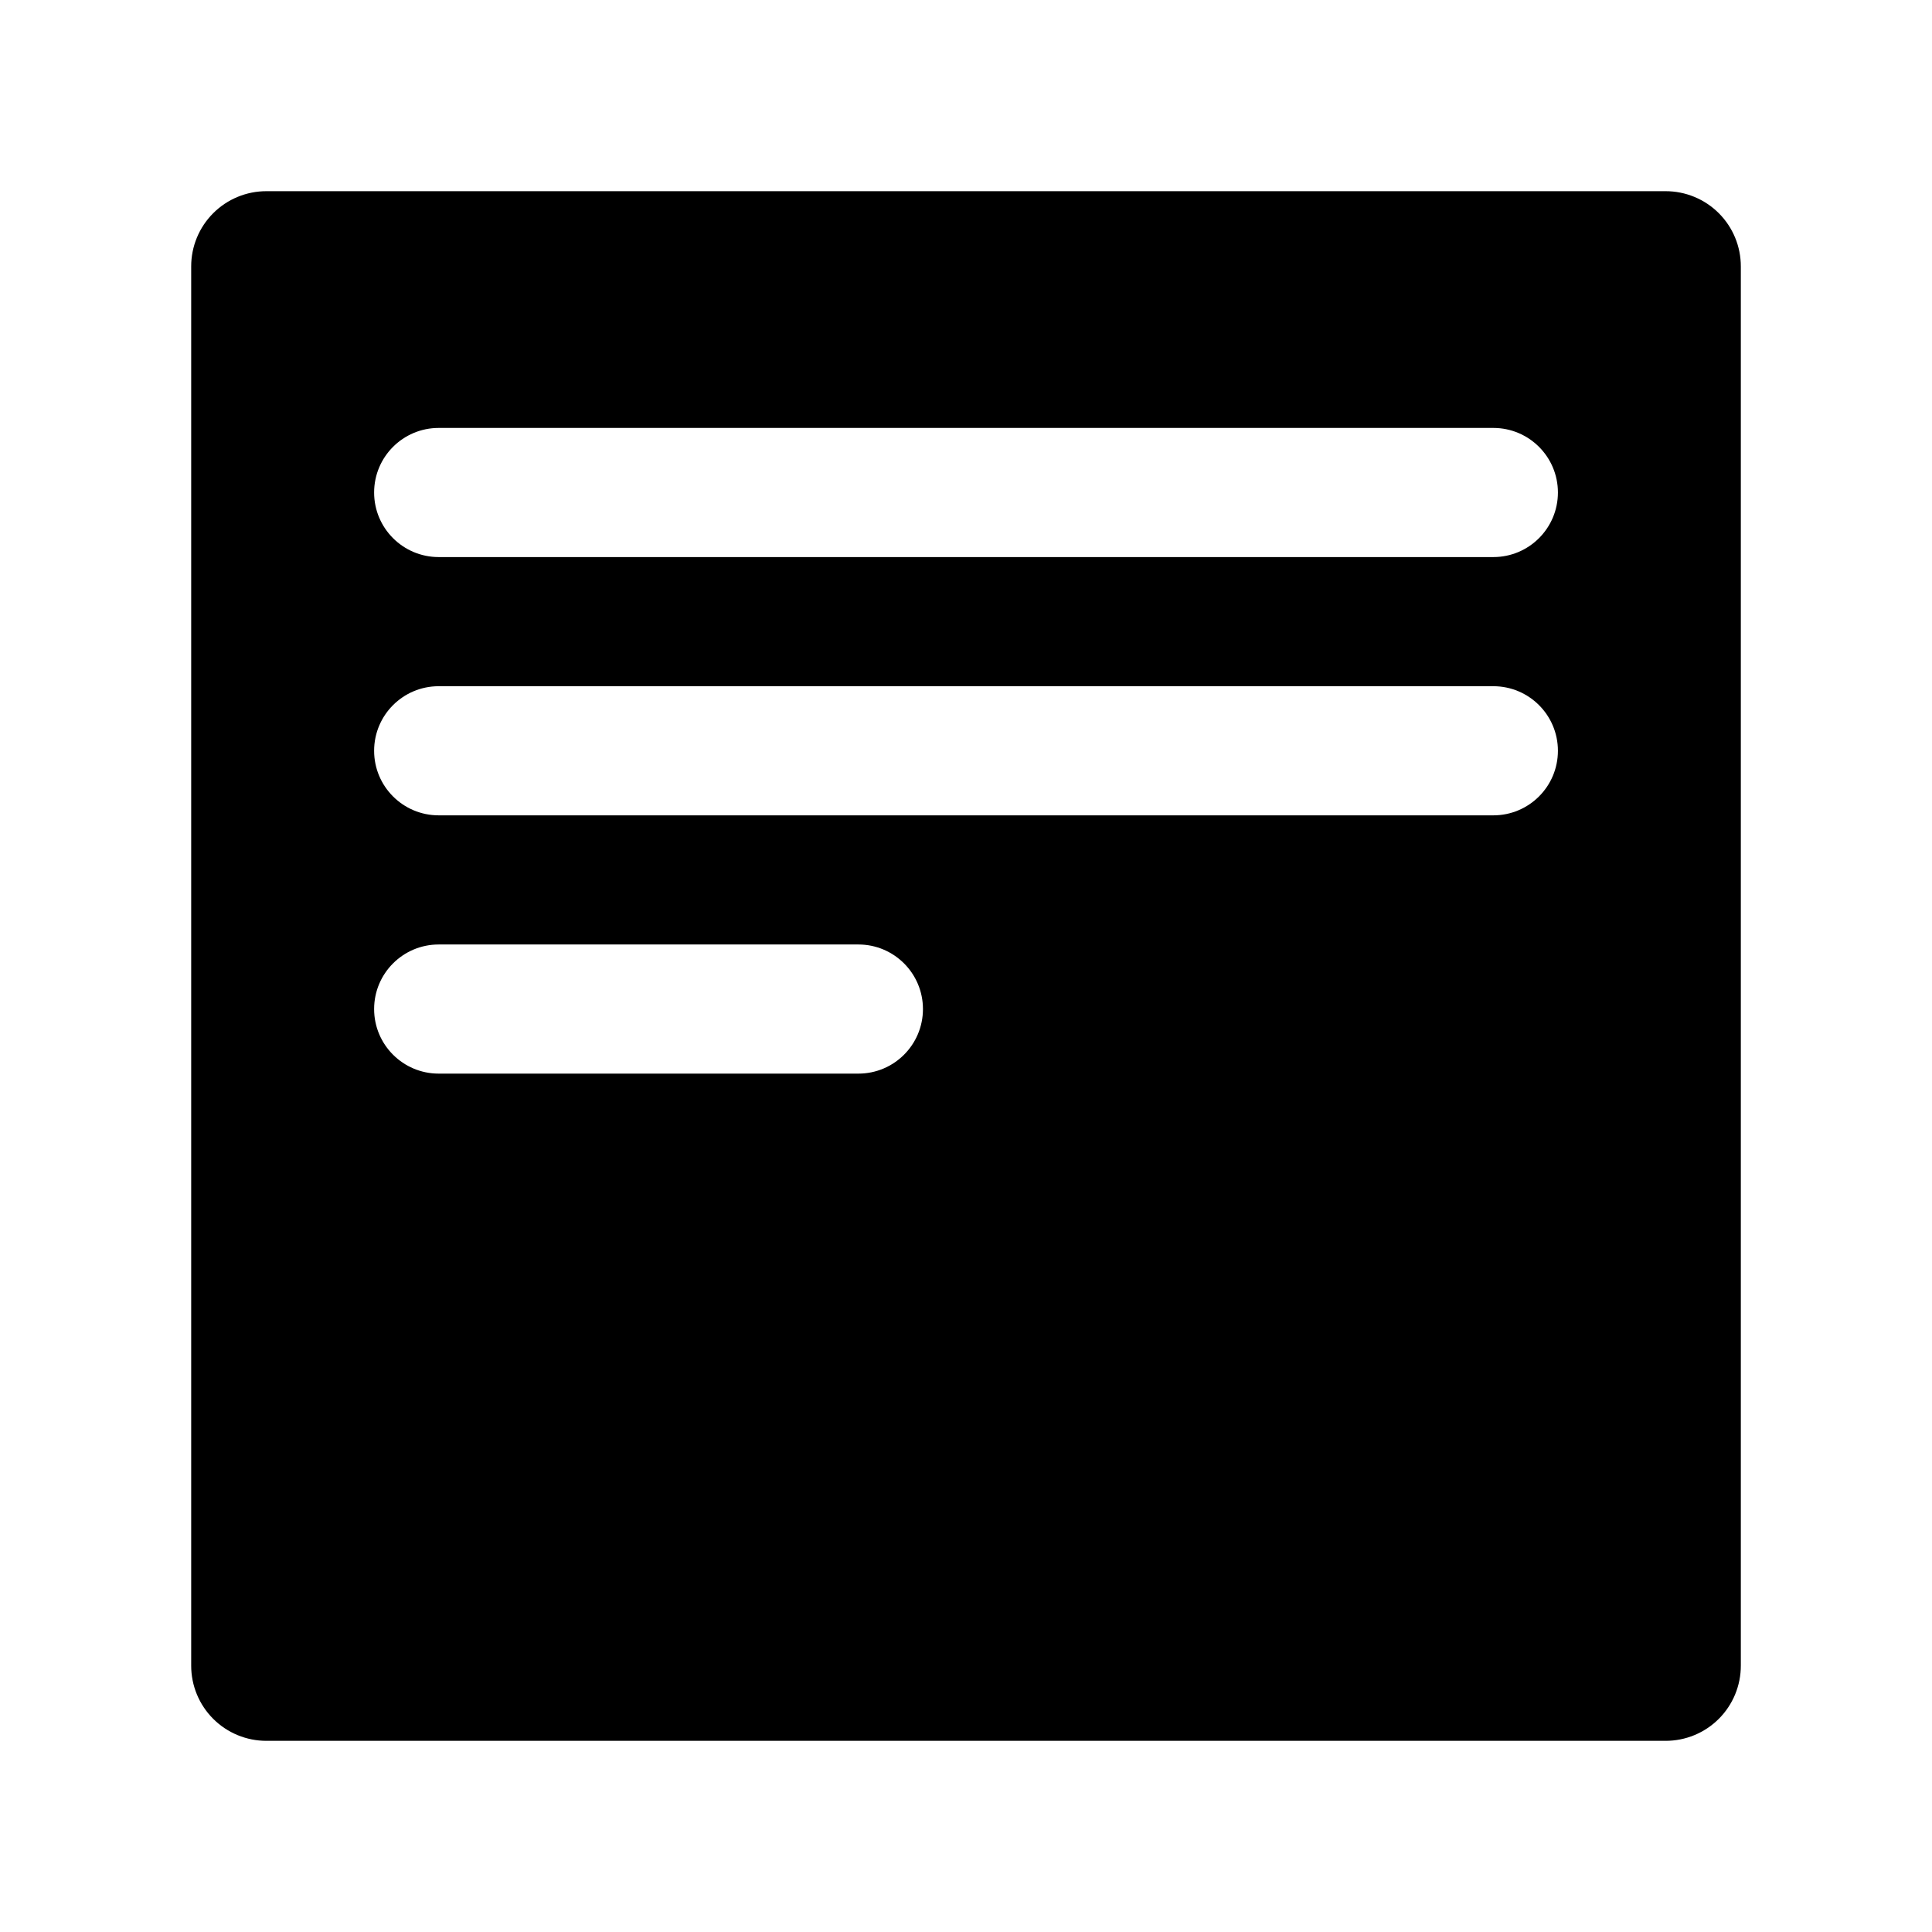
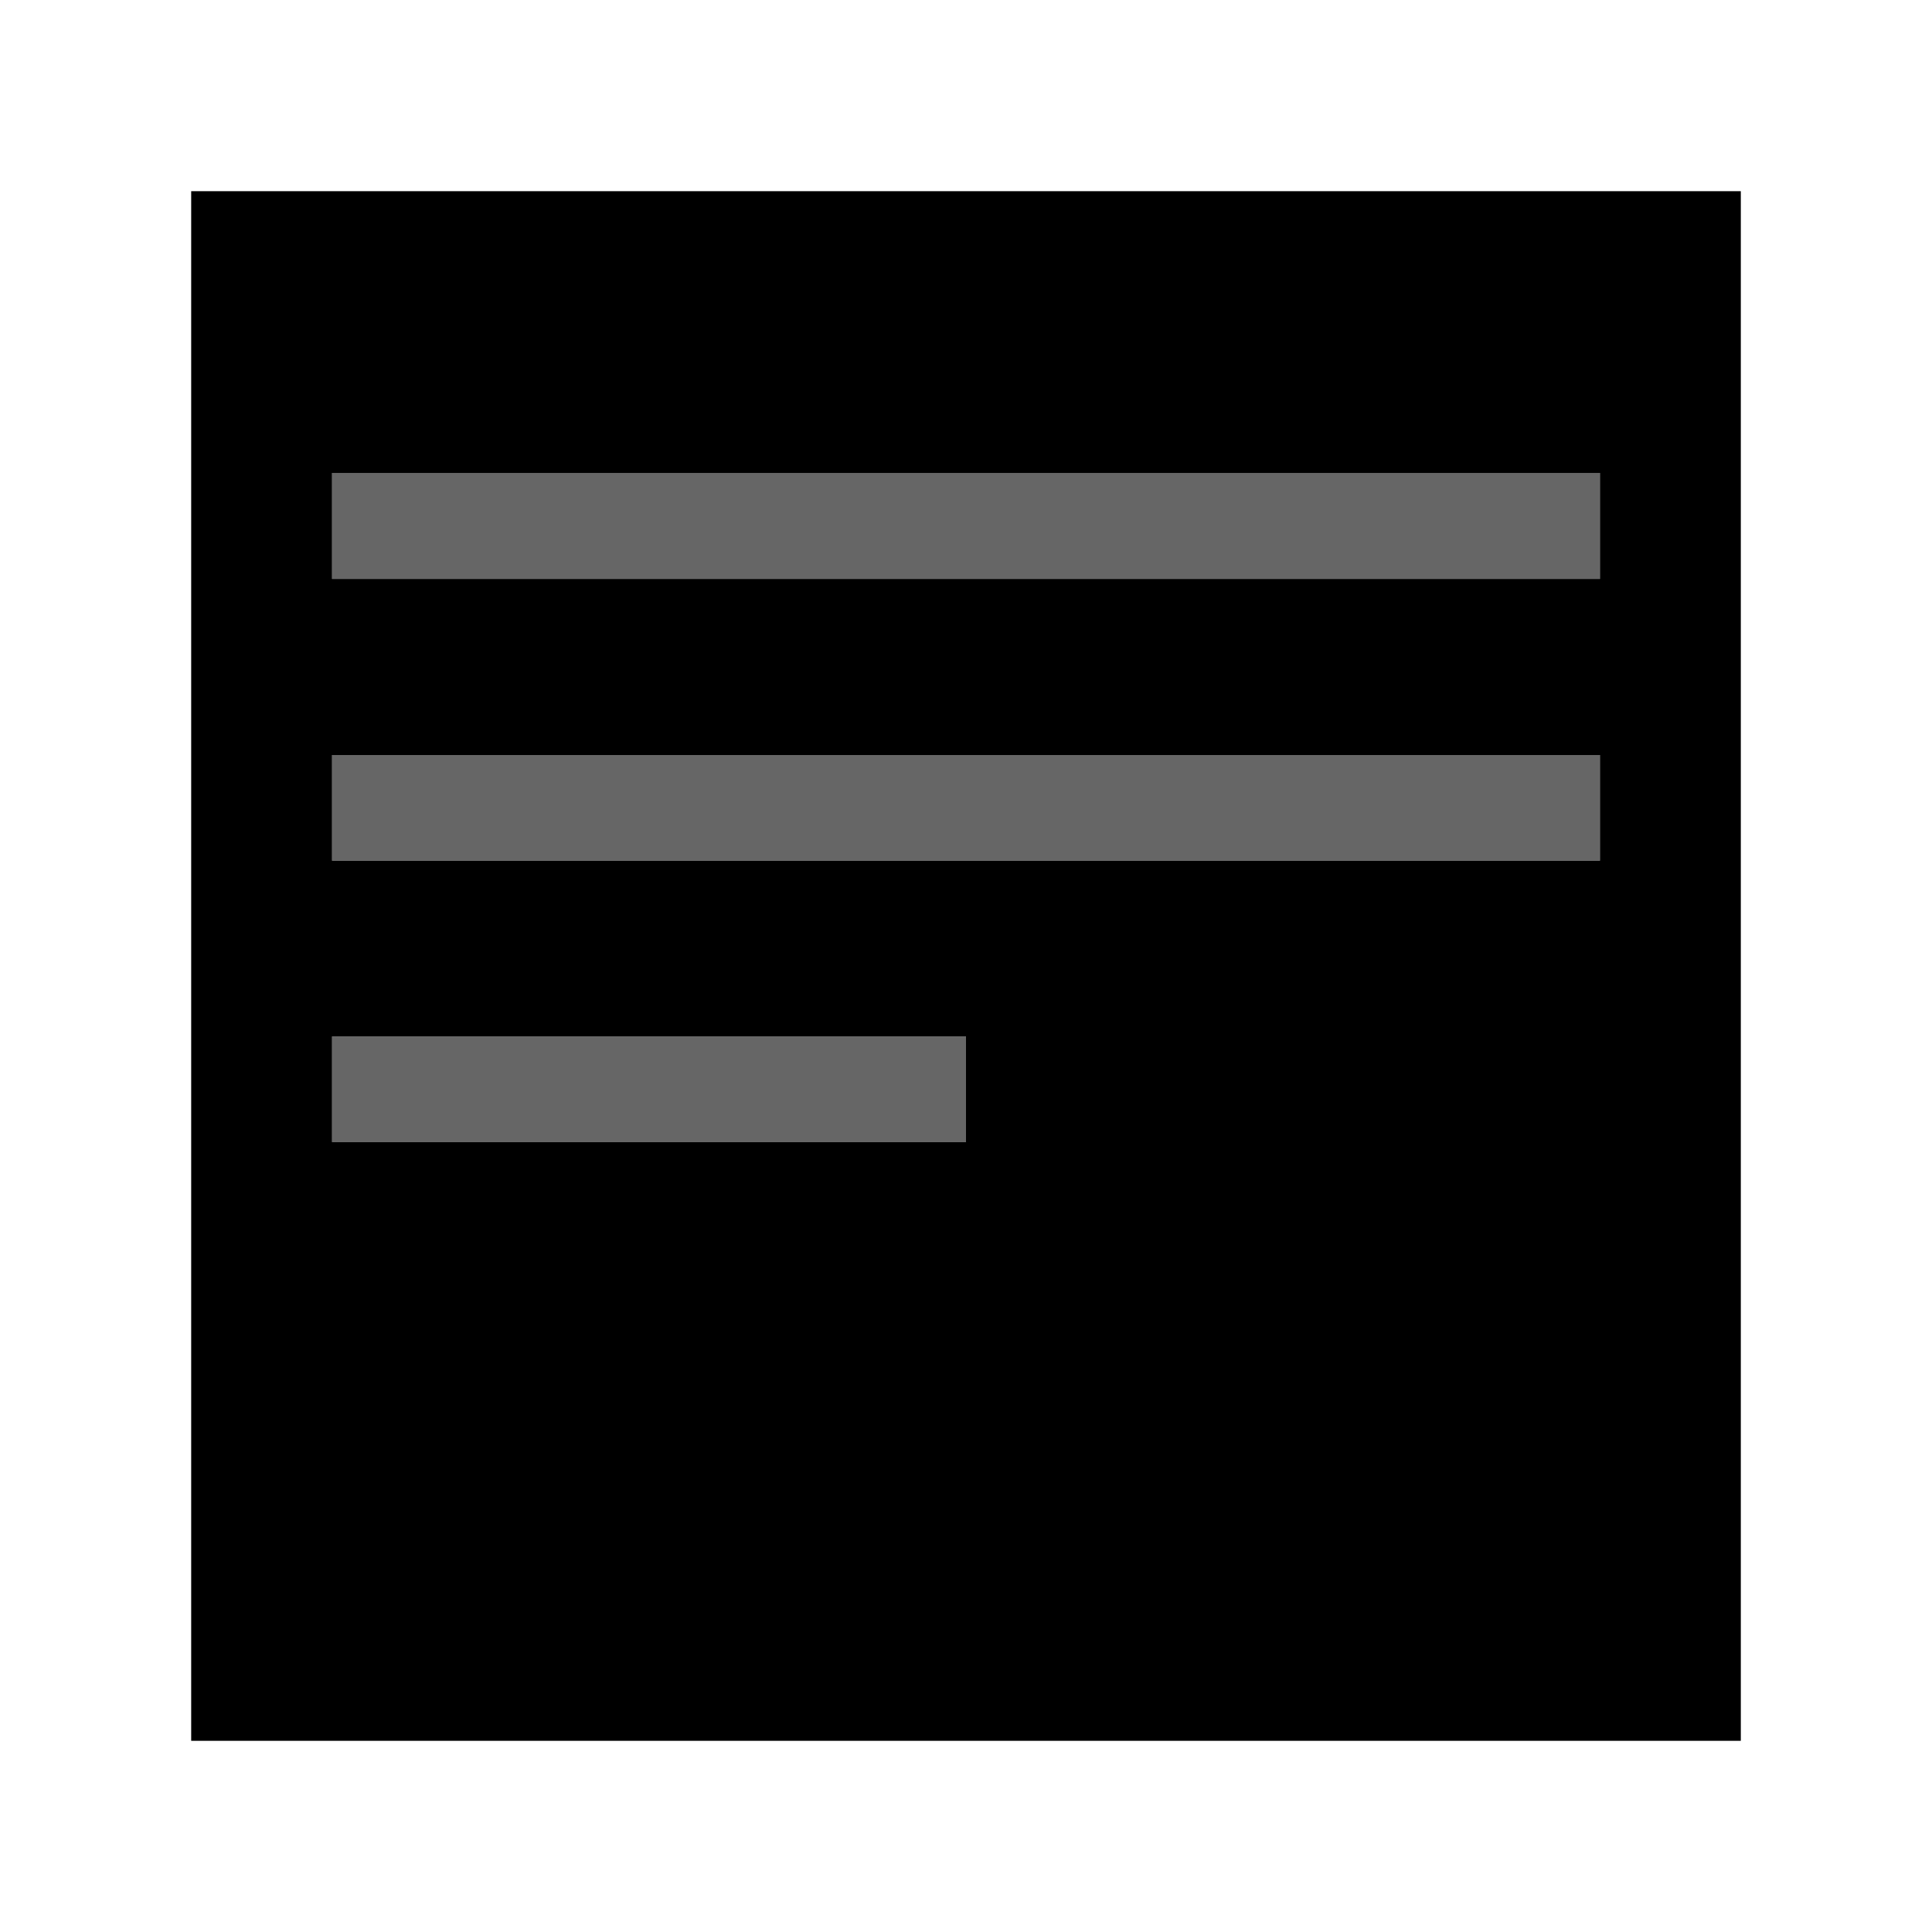
- <svg xmlns="http://www.w3.org/2000/svg" width="192" height="192" viewBox="0 0 192 192">
-   <path d="M26.486 19A7.47 7.47 0 0 0 19 26.486v139.03a7.467 7.467 0 0 0 7.486 7.486h139.03a7.467 7.467 0 0 0 7.486-7.486V26.486A7.47 7.47 0 0 0 165.516 19zm17.111 23.528h104.81a6.417 6.417 0 0 1 6.417 6.417 6.417 6.417 0 0 1-6.417 6.416H43.597a6.417 6.417 0 0 1-6.417-6.416 6.417 6.417 0 0 1 6.417-6.417m0 25.667h104.81a6.417 6.417 0 0 1 6.417 6.417 6.417 6.417 0 0 1-6.417 6.416H43.597a6.417 6.417 0 0 1-6.417-6.416 6.417 6.417 0 0 1 6.417-6.417m0 25.667h41.708a6.417 6.417 0 0 1 6.417 6.417 6.417 6.417 0 0 1-6.417 6.416H43.597a6.417 6.417 0 0 1-6.417-6.416 6.417 6.417 0 0 1 6.417-6.417" />
+ <svg xmlns="http://www.w3.org/2000/svg" width="192" height="192">
+   <path d="M19 19v154h154V19zm14 28h126v10.534H33zm0 28.034h126v10.5H33zM33 103h63v10.5H33z" />
+   <path d="M33 47v10.534h126V47zm0 28.034v10.5h126v-10.5zM33 103v10.5h63V103z" opacity=".6" />
</svg>
